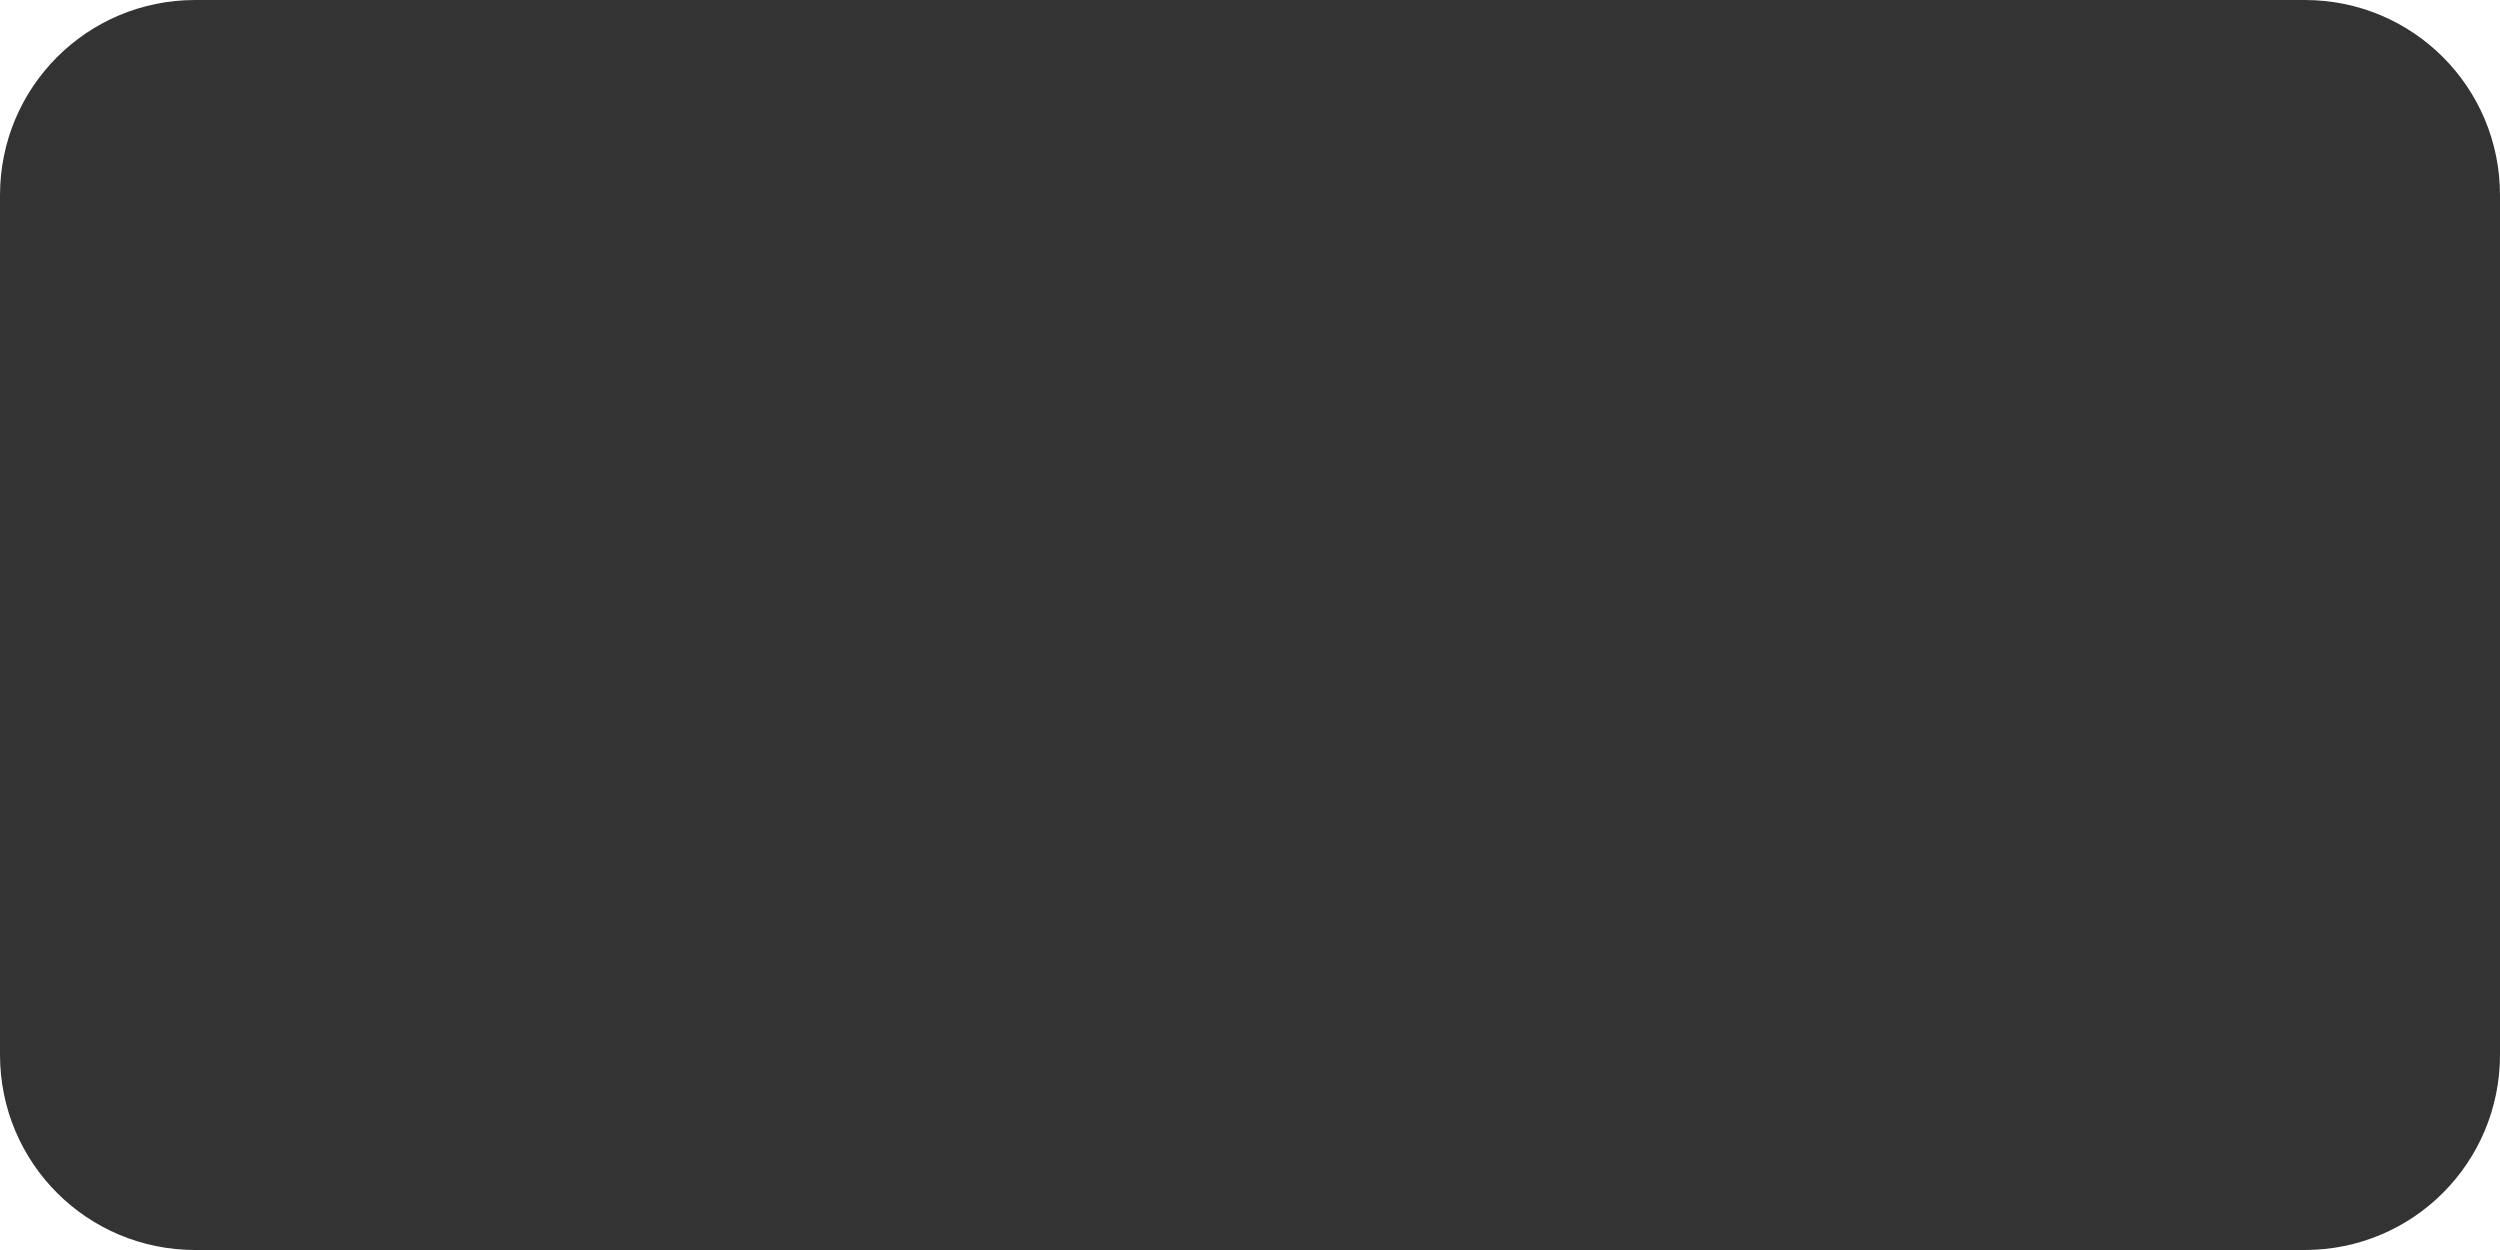
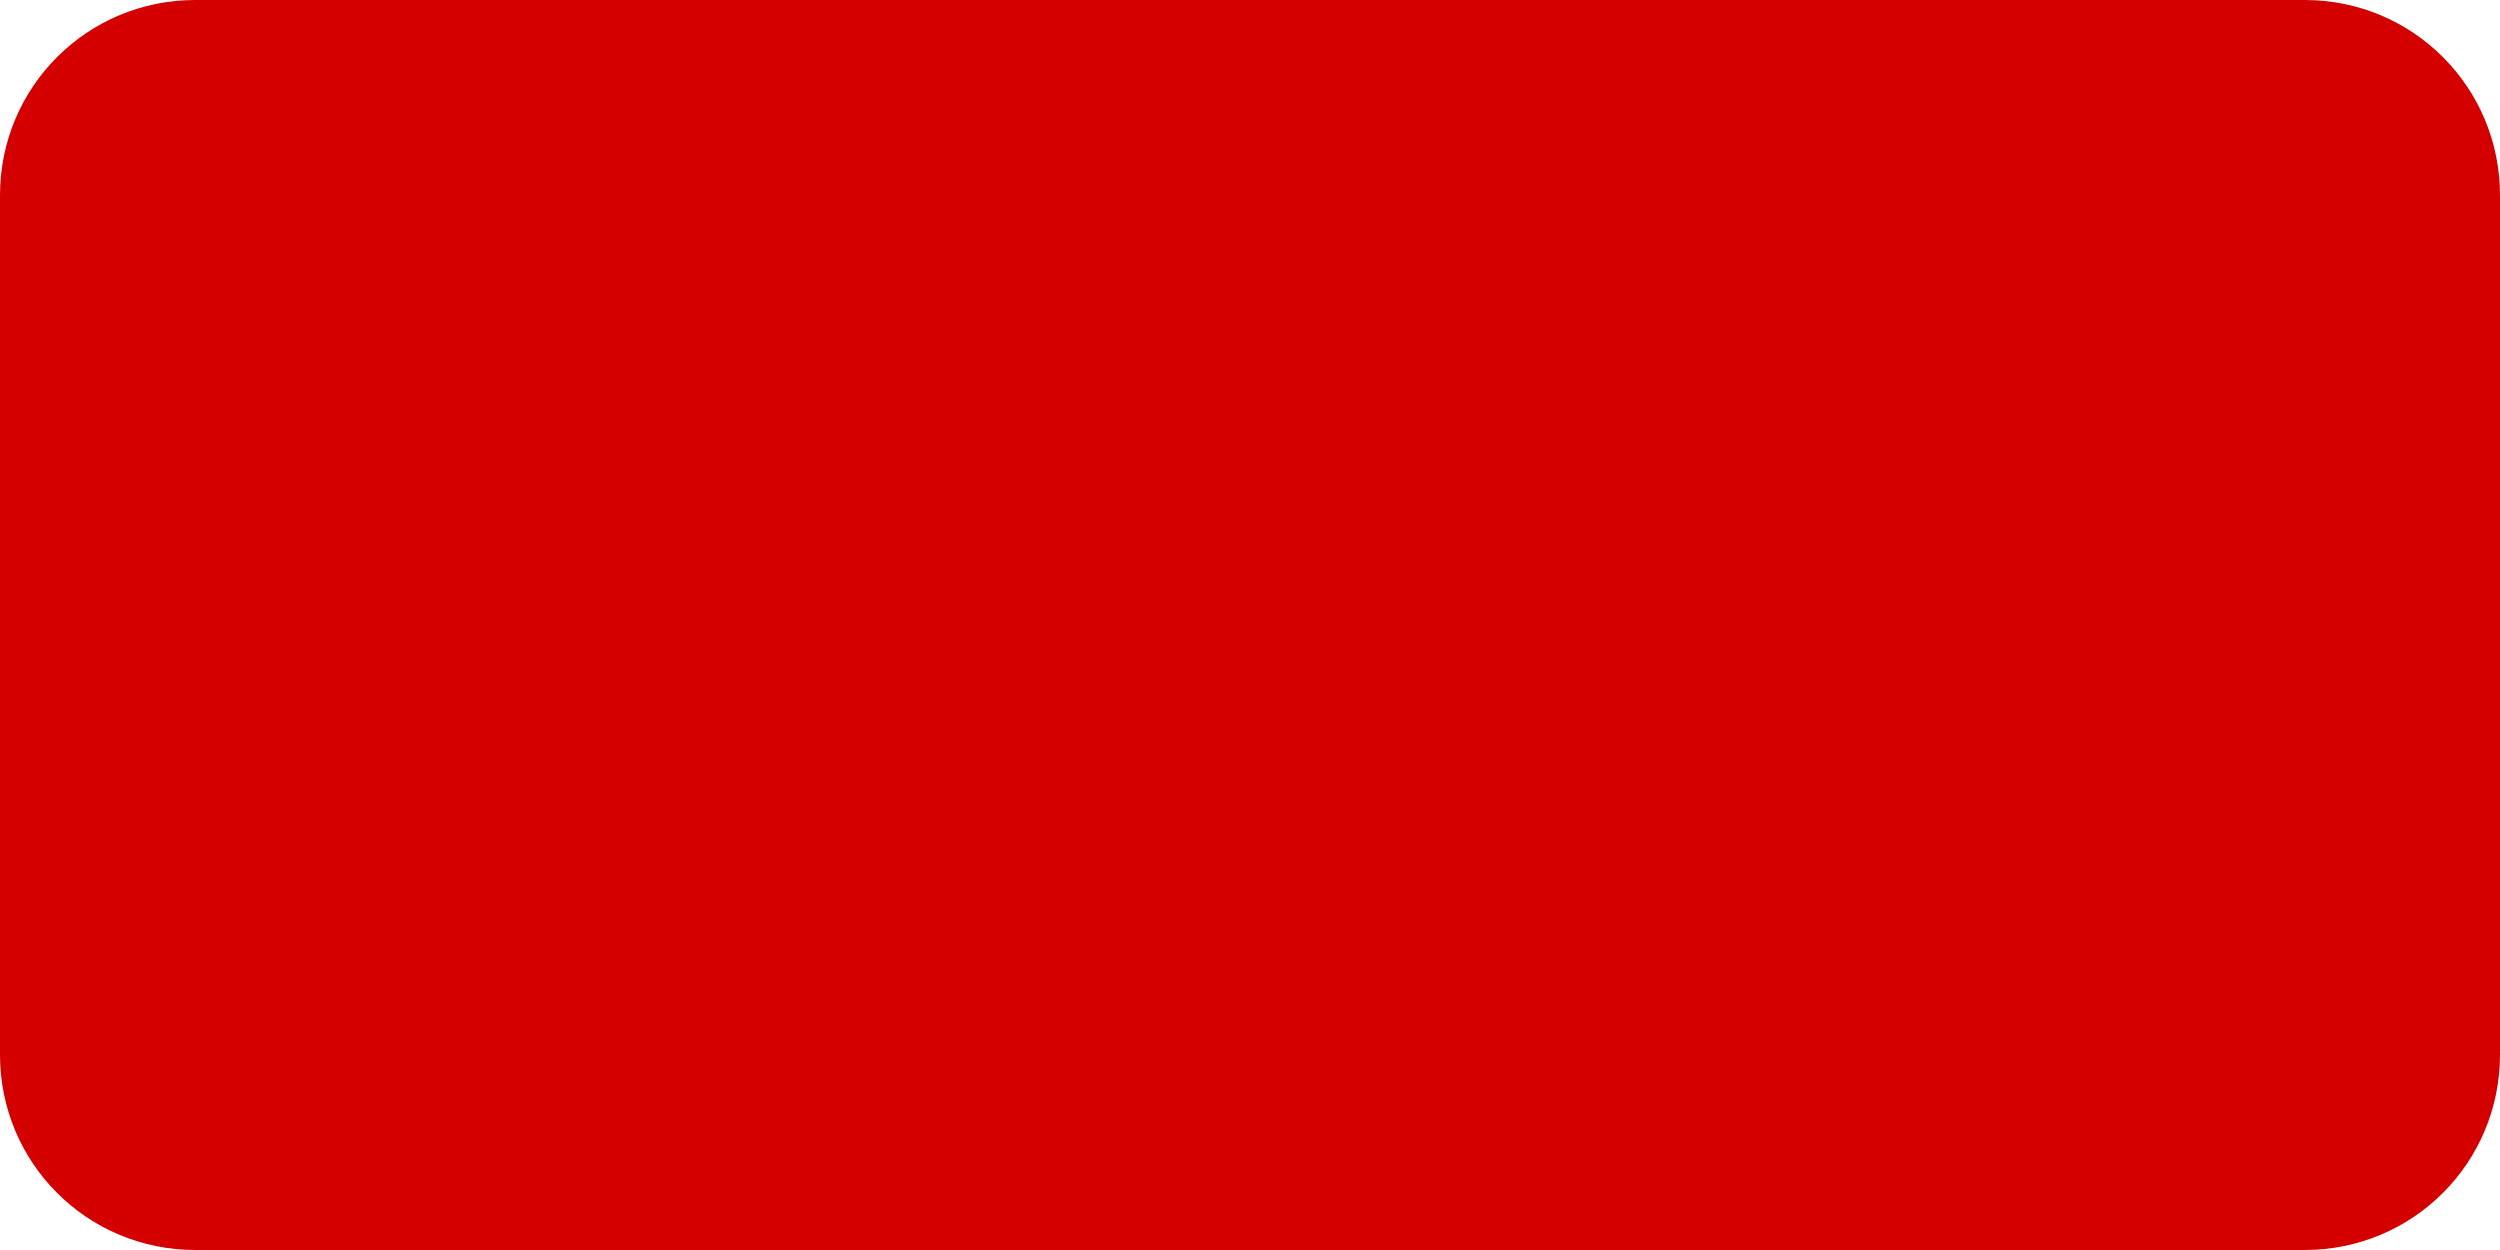
<svg xmlns="http://www.w3.org/2000/svg" xmlns:xlink="http://www.w3.org/1999/xlink" version="1.1" id="Layer_1" x="0px" y="0px" width="128" height="64" viewBox="0 0 128 64" enable-background="new 0 0 500 500" xml:space="preserve">
  <defs id="defs8154">
    <linearGradient id="linearGradient3829">
      <stop style="stop-color:#0036ff;stop-opacity:1;" offset="0" id="stop3831" />
      <stop style="stop-color:#000000;stop-opacity:1;" offset="1" id="stop3833" />
    </linearGradient>
    <linearGradient xlink:href="#linearGradient3829" id="linearGradient3835" x1="131.5" y1="222.5" x2="210.5" y2="276.5" gradientUnits="userSpaceOnUse" />
    <linearGradient gradientTransform="matrix(0.628279,0,0,0.628279,92.82295,22.22575)" id="SVGID_16_" gradientUnits="userSpaceOnUse" x1="234.28" y1="358.459" x2="239.107" y2="491.662">
      <stop offset="0" style="stop-color:#ECEFCB" id="stop182" />
      <stop offset="1" style="stop-color:#B7BA91" id="stop184" />
    </linearGradient>
    <linearGradient id="SVGID_15_" gradientUnits="userSpaceOnUse" x1="209.411" y1="493.689" x2="245.371" y2="206.015">
      <stop offset="0" style="stop-color:#E5802A" id="stop165" />
      <stop offset="1" style="stop-color:#EBD300" id="stop167" />
    </linearGradient>
    <radialGradient id="SVGID_14_" cx="234.898" cy="141.247" r="14.072" gradientTransform="matrix(0.7665632,0.05937237,-0.05937237,0.7665632,73.19118,-25.29338)" gradientUnits="userSpaceOnUse">
      <stop offset="0.012" style="stop-color:#FFFFFF" id="stop140" />
      <stop offset="1" style="stop-color:#C3C3C3" id="stop142" />
    </radialGradient>
    <linearGradient id="SVGID_13_" gradientUnits="userSpaceOnUse" x1="247.073" y1="160.957" x2="252.076" y2="139.641" gradientTransform="matrix(0.6275879,0.02946629,-0.02946629,0.6275879,101.8285,15.02404)">
      <stop offset="0" style="stop-color:#2E2B22" id="stop129" />
      <stop offset="1" style="stop-color:#5C636A" id="stop131" />
    </linearGradient>
    <linearGradient id="SVGID_12_" gradientUnits="userSpaceOnUse" x1="245.548" y1="162.356" x2="248.269" y2="134.646" gradientTransform="matrix(0.6263942,0.04850314,-0.04850314,0.6263942,104.7571,10.76035)">
      <stop offset="0" style="stop-color:#E5802A" id="stop120" />
      <stop offset="1" style="stop-color:#EBD300" id="stop122" />
    </linearGradient>
    <radialGradient id="SVGID_11_" cx="270.315" cy="149.873" r="15.268" gradientTransform="matrix(1.2151,0.1452,-0.1452,1.2151,-21.514,-87.9268)" gradientUnits="userSpaceOnUse">
      <stop offset="0.012" style="stop-color:#FFFFFF" id="stop107" />
      <stop offset="1" style="stop-color:#C3C3C3" id="stop109" />
    </radialGradient>
    <linearGradient id="SVGID_10_" gradientUnits="userSpaceOnUse" x1="243.023" y1="175.775" x2="245.808" y2="150.002" gradientTransform="matrix(0.6263942,0.04850314,-0.04850314,0.6263942,104.7571,10.76035)">
      <stop offset="0" style="stop-color:#FFFFFF" id="stop98" />
      <stop offset="1" style="stop-color:#C3C3C3" id="stop100" />
    </linearGradient>
    <linearGradient id="SVGID_9_" gradientUnits="userSpaceOnUse" x1="236.626" y1="230.026" x2="242.231" y2="166.013" gradientTransform="matrix(0.6263942,0.04850314,-0.04850314,0.6263942,104.7571,10.76035)">
      <stop offset="0" style="stop-color:#E5802A" id="stop87" />
      <stop offset="1" style="stop-color:#EBD300" id="stop89" />
    </linearGradient>
    <linearGradient id="SVGID_8_" gradientUnits="userSpaceOnUse" x1="240.22" y1="276.252" x2="240.22" y2="127.559" gradientTransform="matrix(0.6263942,0.04850314,-0.04850314,0.6263942,104.7571,10.76035)">
      <stop offset="0" style="stop-color:#E5802A" id="stop80" />
      <stop offset="1" style="stop-color:#EBD300" id="stop82" />
    </linearGradient>
    <linearGradient gradientTransform="matrix(0.628279,0,0,0.628279,92.82295,22.22575)" id="SVGID_7_" gradientUnits="userSpaceOnUse" x1="232.999" y1="422.9" x2="232.999" y2="127.098">
      <stop offset="0" style="stop-color:#E5802A" id="stop63" />
      <stop offset="1" style="stop-color:#EBD300" id="stop65" />
    </linearGradient>
    <linearGradient id="SVGID_6_" gradientUnits="userSpaceOnUse" x1="404.5" y1="265.731" x2="401.811" y2="226.112" gradientTransform="matrix(-0.6077343,-0.1593316,-0.1593316,0.6077343,438.7886,67.0382)">
      <stop offset="0" style="stop-color:#E5802A" id="stop54" />
      <stop offset="1" style="stop-color:#EBD300" id="stop56" />
    </linearGradient>
    <linearGradient id="SVGID_5_" gradientUnits="userSpaceOnUse" x1="374.945" y1="280.082" x2="368.98" y2="192.187" gradientTransform="matrix(-0.6077343,-0.1593316,-0.1593316,0.6077343,438.7886,67.0382)">
      <stop offset="0" style="stop-color:#E5802A" id="stop47" />
      <stop offset="1" style="stop-color:#EBD300" id="stop49" />
    </linearGradient>
    <linearGradient id="SVGID_4_" gradientUnits="userSpaceOnUse" x1="391.021" y1="266.433" x2="388.332" y2="226.815" gradientTransform="matrix(0.6263942,0.04850314,-0.04850314,0.6263942,104.7571,10.76035)">
      <stop offset="0" style="stop-color:#E5802A" id="stop38" />
      <stop offset="1" style="stop-color:#EBD300" id="stop40" />
    </linearGradient>
    <linearGradient id="SVGID_3_" gradientUnits="userSpaceOnUse" x1="361.465" y1="280.785" x2="355.499" y2="192.891" gradientTransform="matrix(0.6263942,0.04850314,-0.04850314,0.6263942,104.7571,10.76035)">
      <stop offset="0" style="stop-color:#E5802A" id="stop31" />
      <stop offset="1" style="stop-color:#EBD300" id="stop33" />
    </linearGradient>
    <linearGradient id="SVGID_2_" gradientUnits="userSpaceOnUse" x1="102.382" y1="438.64" x2="102.382" y2="377.165" gradientTransform="matrix(-0.5464143,0.3100557,0.3100557,0.5464143,258.7379,16.30404)">
      <stop offset="0" style="stop-color:#E5802A" id="stop24" />
      <stop offset="1" style="stop-color:#EBD300" id="stop26" />
    </linearGradient>
    <linearGradient id="SVGID_1_" gradientUnits="userSpaceOnUse" x1="130.495" y1="457.784" x2="130.495" y2="396.31">
      <stop offset="0" style="stop-color:#E5802A" id="stop17" />
      <stop offset="1" style="stop-color:#EBD300" id="stop19" />
    </linearGradient>
    <linearGradient gradientTransform="matrix(0.628279,0,0,0.628279,92.82295,22.22575)" y2="396.31" x2="130.495" y1="457.784" x1="130.495" gradientUnits="userSpaceOnUse" id="linearGradient4039" xlink:href="#SVGID_1_" />
  </defs>
  <g id="max_width__x2F__height" display="none" style="display:none" transform="translate(0,-436)">
    <path display="inline" d="M 499.001,1 V 499 H 1 V 1 h 498.001 m 1,-1 H 0 V 500 H 500.001 V 0 l 0,0 z" id="path8137" style="display:inline" />
  </g>
-   <path style="fill:#333333;fill-opacity:1;stroke:none" d="m 10,0 108,0 c 5.54,0 10,4.46 10,10 l 0,44 c 0,5.54 -4.46,10 -10,10 L 10,64 C 4.46,64 0,59.54 0,54 L 0,10 C 0,4.46 4.46,0 10,0 z" id="rect3543" />
+   <path style="fill:#d40000;fill-opacity:1;stroke:none" d="m 10,0 108,0 c 5.54,0 10,4.46 10,10 l 0,44 c 0,5.54 -4.46,10 -10,10 L 10,64 C 4.46,64 0,59.54 0,54 L 0,10 C 0,4.46 4.46,0 10,0 z" id="rect3543" />
</svg>
